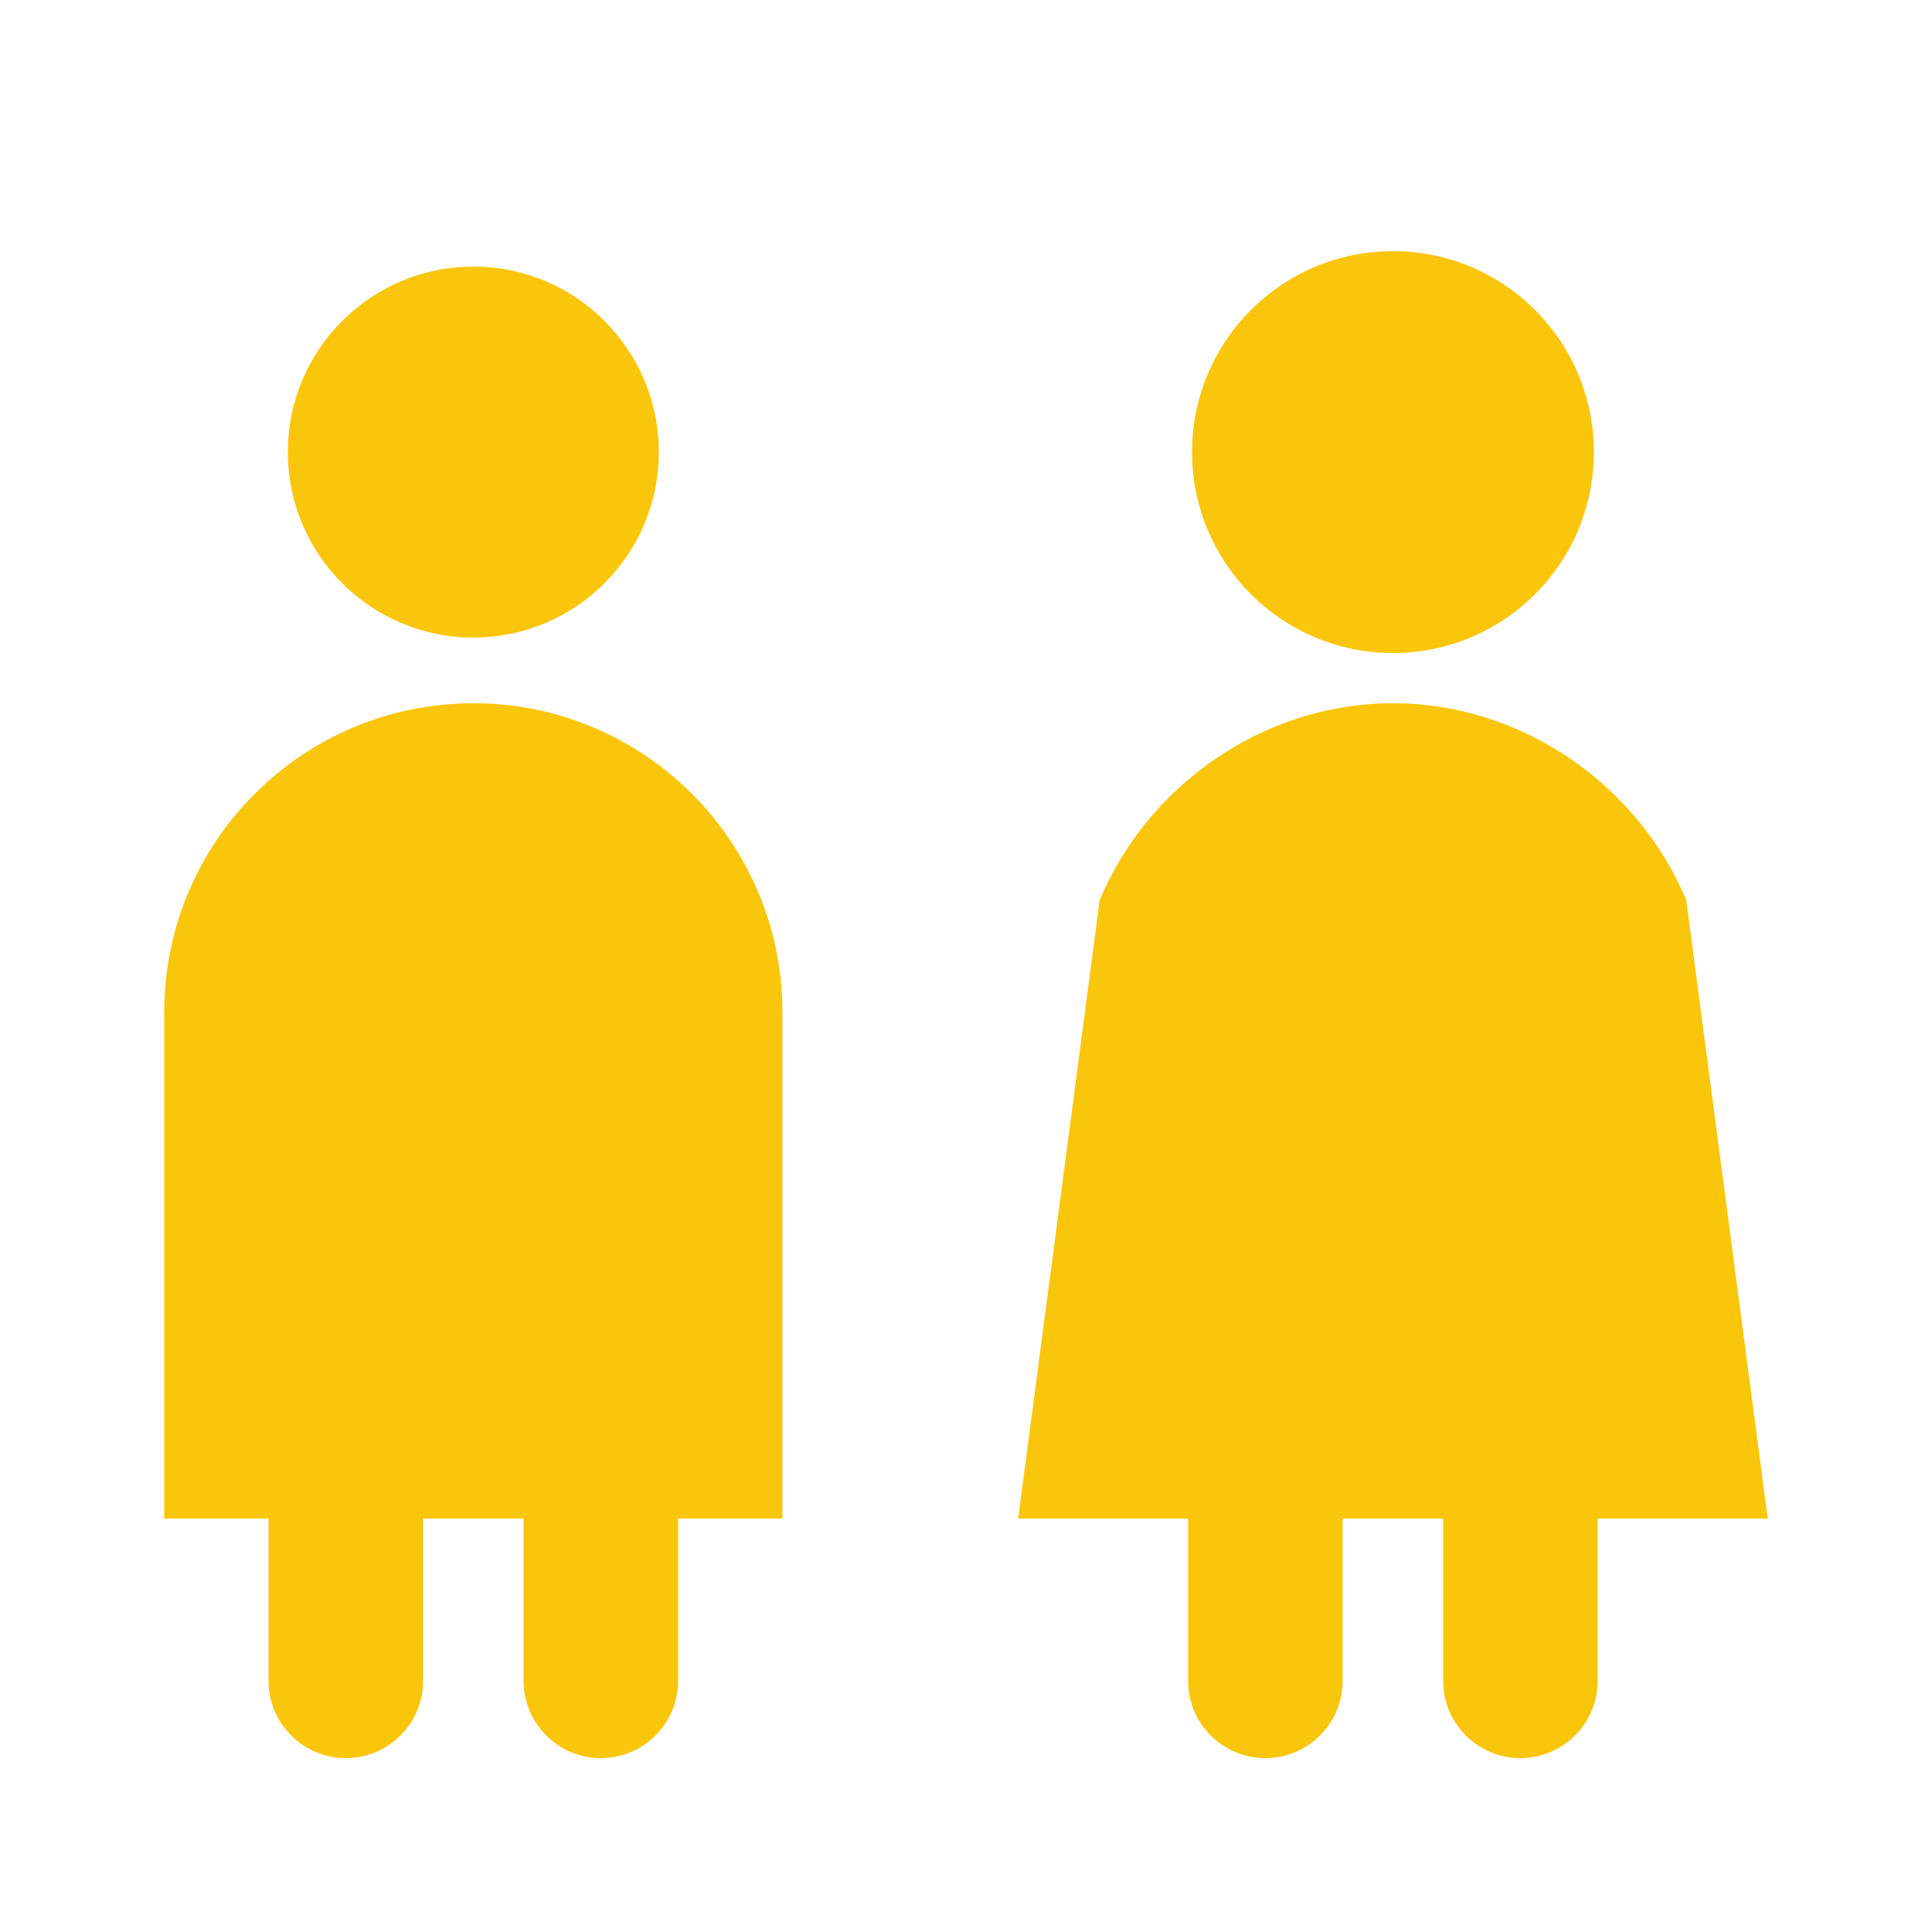
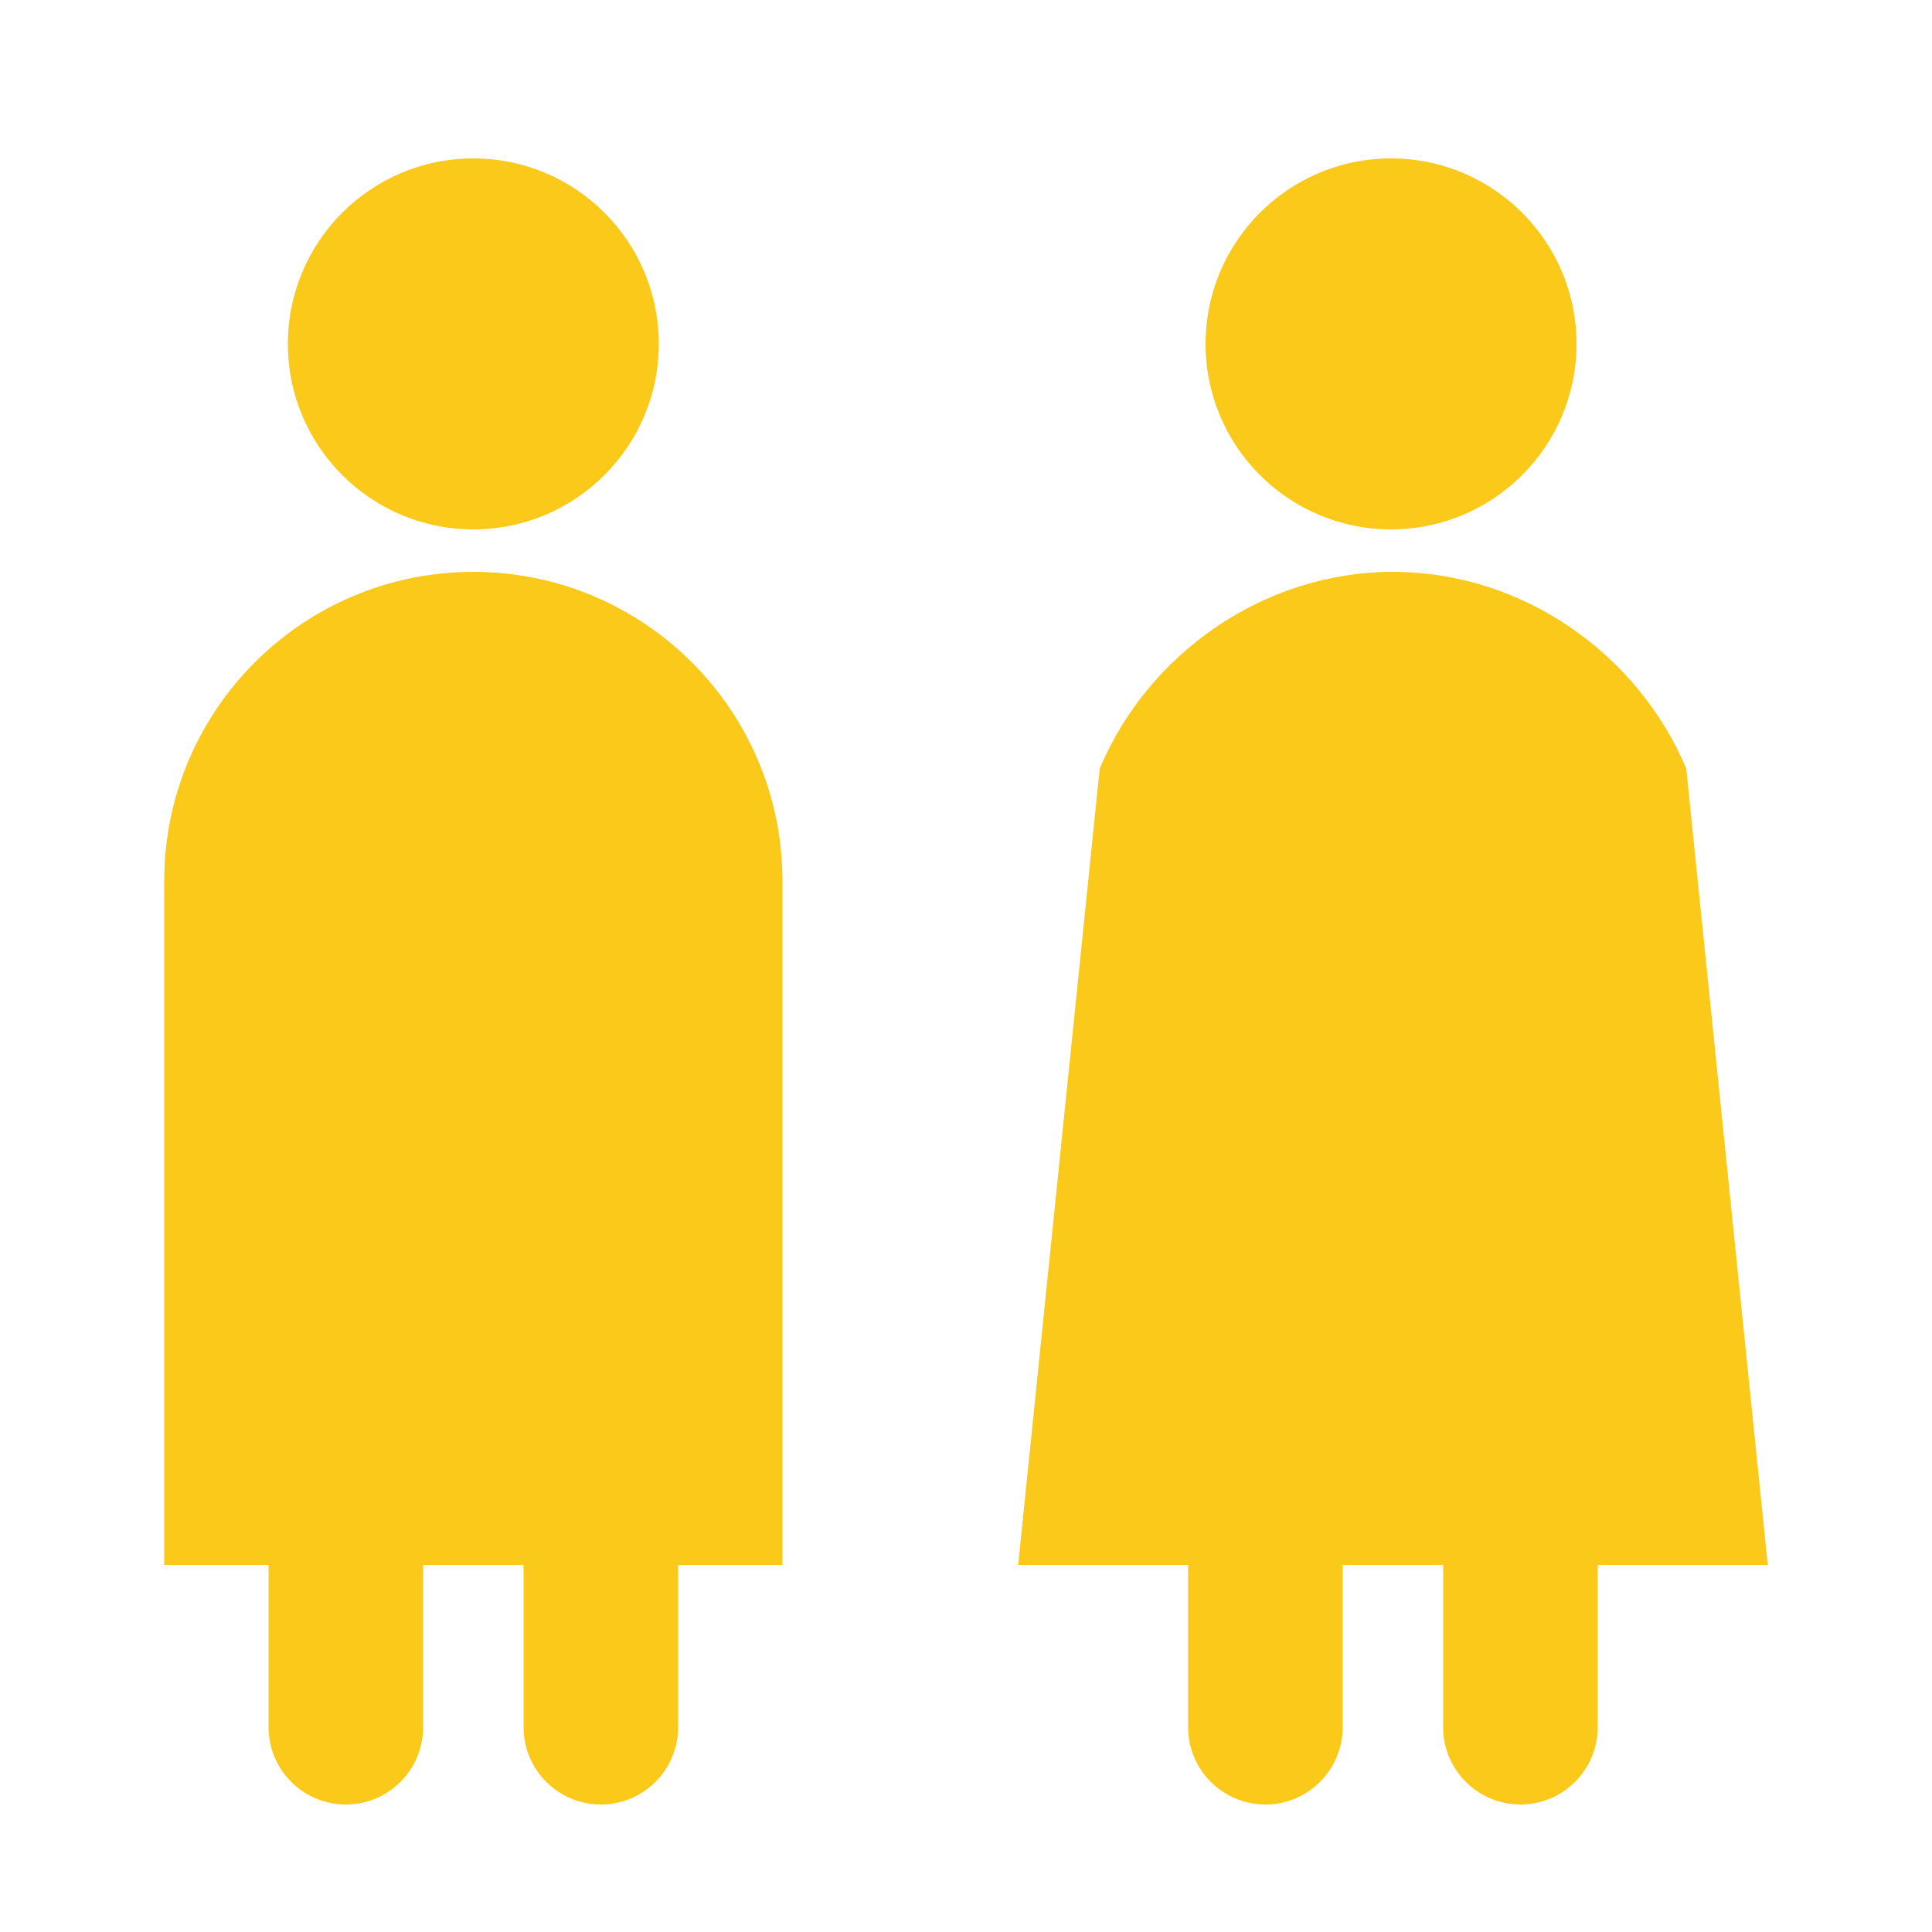
- <svg xmlns="http://www.w3.org/2000/svg" id="Layer_1" data-name="Layer 1" viewBox="0 0 250 250">
+ <svg xmlns="http://www.w3.org/2000/svg" id="jugendtour" viewBox="0 0 250 250">
  <defs>
    <style>
      .cls-1 {
-         fill: #fac60b;
+         fill: #fac919;
        stroke-width: 0px;
      }
    </style>
  </defs>
+   <path class="cls-1" d="M101.25,114c0-22.09-17.91-40-40-40s-40,17.91-40,40v88.5h13.5v21c0,5.52,4.48,10,10,10s10-4.48,10-10v-21h13v21c0,5.52,4.48,10,10,10s10-4.48,10-10v-21h13.5v-88.5Z" />
+   <circle class="cls-1" cx="61.25" cy="44.5" r="24" />
  <g>
-     <path class="cls-1" d="M101.25,131c0-22.09-17.91-40-40-40s-40,17.91-40,40v65.5h13.5v21c0,5.52,4.48,10,10,10s10-4.48,10-10v-21h13v21c0,5.52,4.48,10,10,10s10-4.48,10-10v-21h13.5v-65.5Z" />
-     <circle class="cls-1" cx="61.25" cy="58.5" r="24" />
-   </g>
-   <g>
-     <path class="cls-1" d="M228.75,196.5l-10.55-80.04c-6.21-14.81-21.15-25.46-37.95-25.46s-31.74,10.65-37.95,25.46l-10.55,80.04h21.99v21c0,5.52,4.48,10,10,10s10-4.48,10-10v-21h13v21c0,5.52,4.48,10,10,10s10-4.48,10-10v-21h21.99Z" />
-     <circle class="cls-1" cx="180.25" cy="58.5" r="26" />
+     <circle class="cls-1" cx="180" cy="44.5" r="24" />
+     <path class="cls-1" d="M228.75,202.5l-10.55-103.04c-6.21-14.81-21.15-25.46-37.95-25.46s-31.74,10.65-37.95,25.46l-10.55,103.04h21.99v21c0,5.52,4.48,10,10,10s10-4.48,10-10v-21h13v21c0,5.52,4.48,10,10,10s10-4.48,10-10v-21h21.99Z" />
  </g>
</svg>
